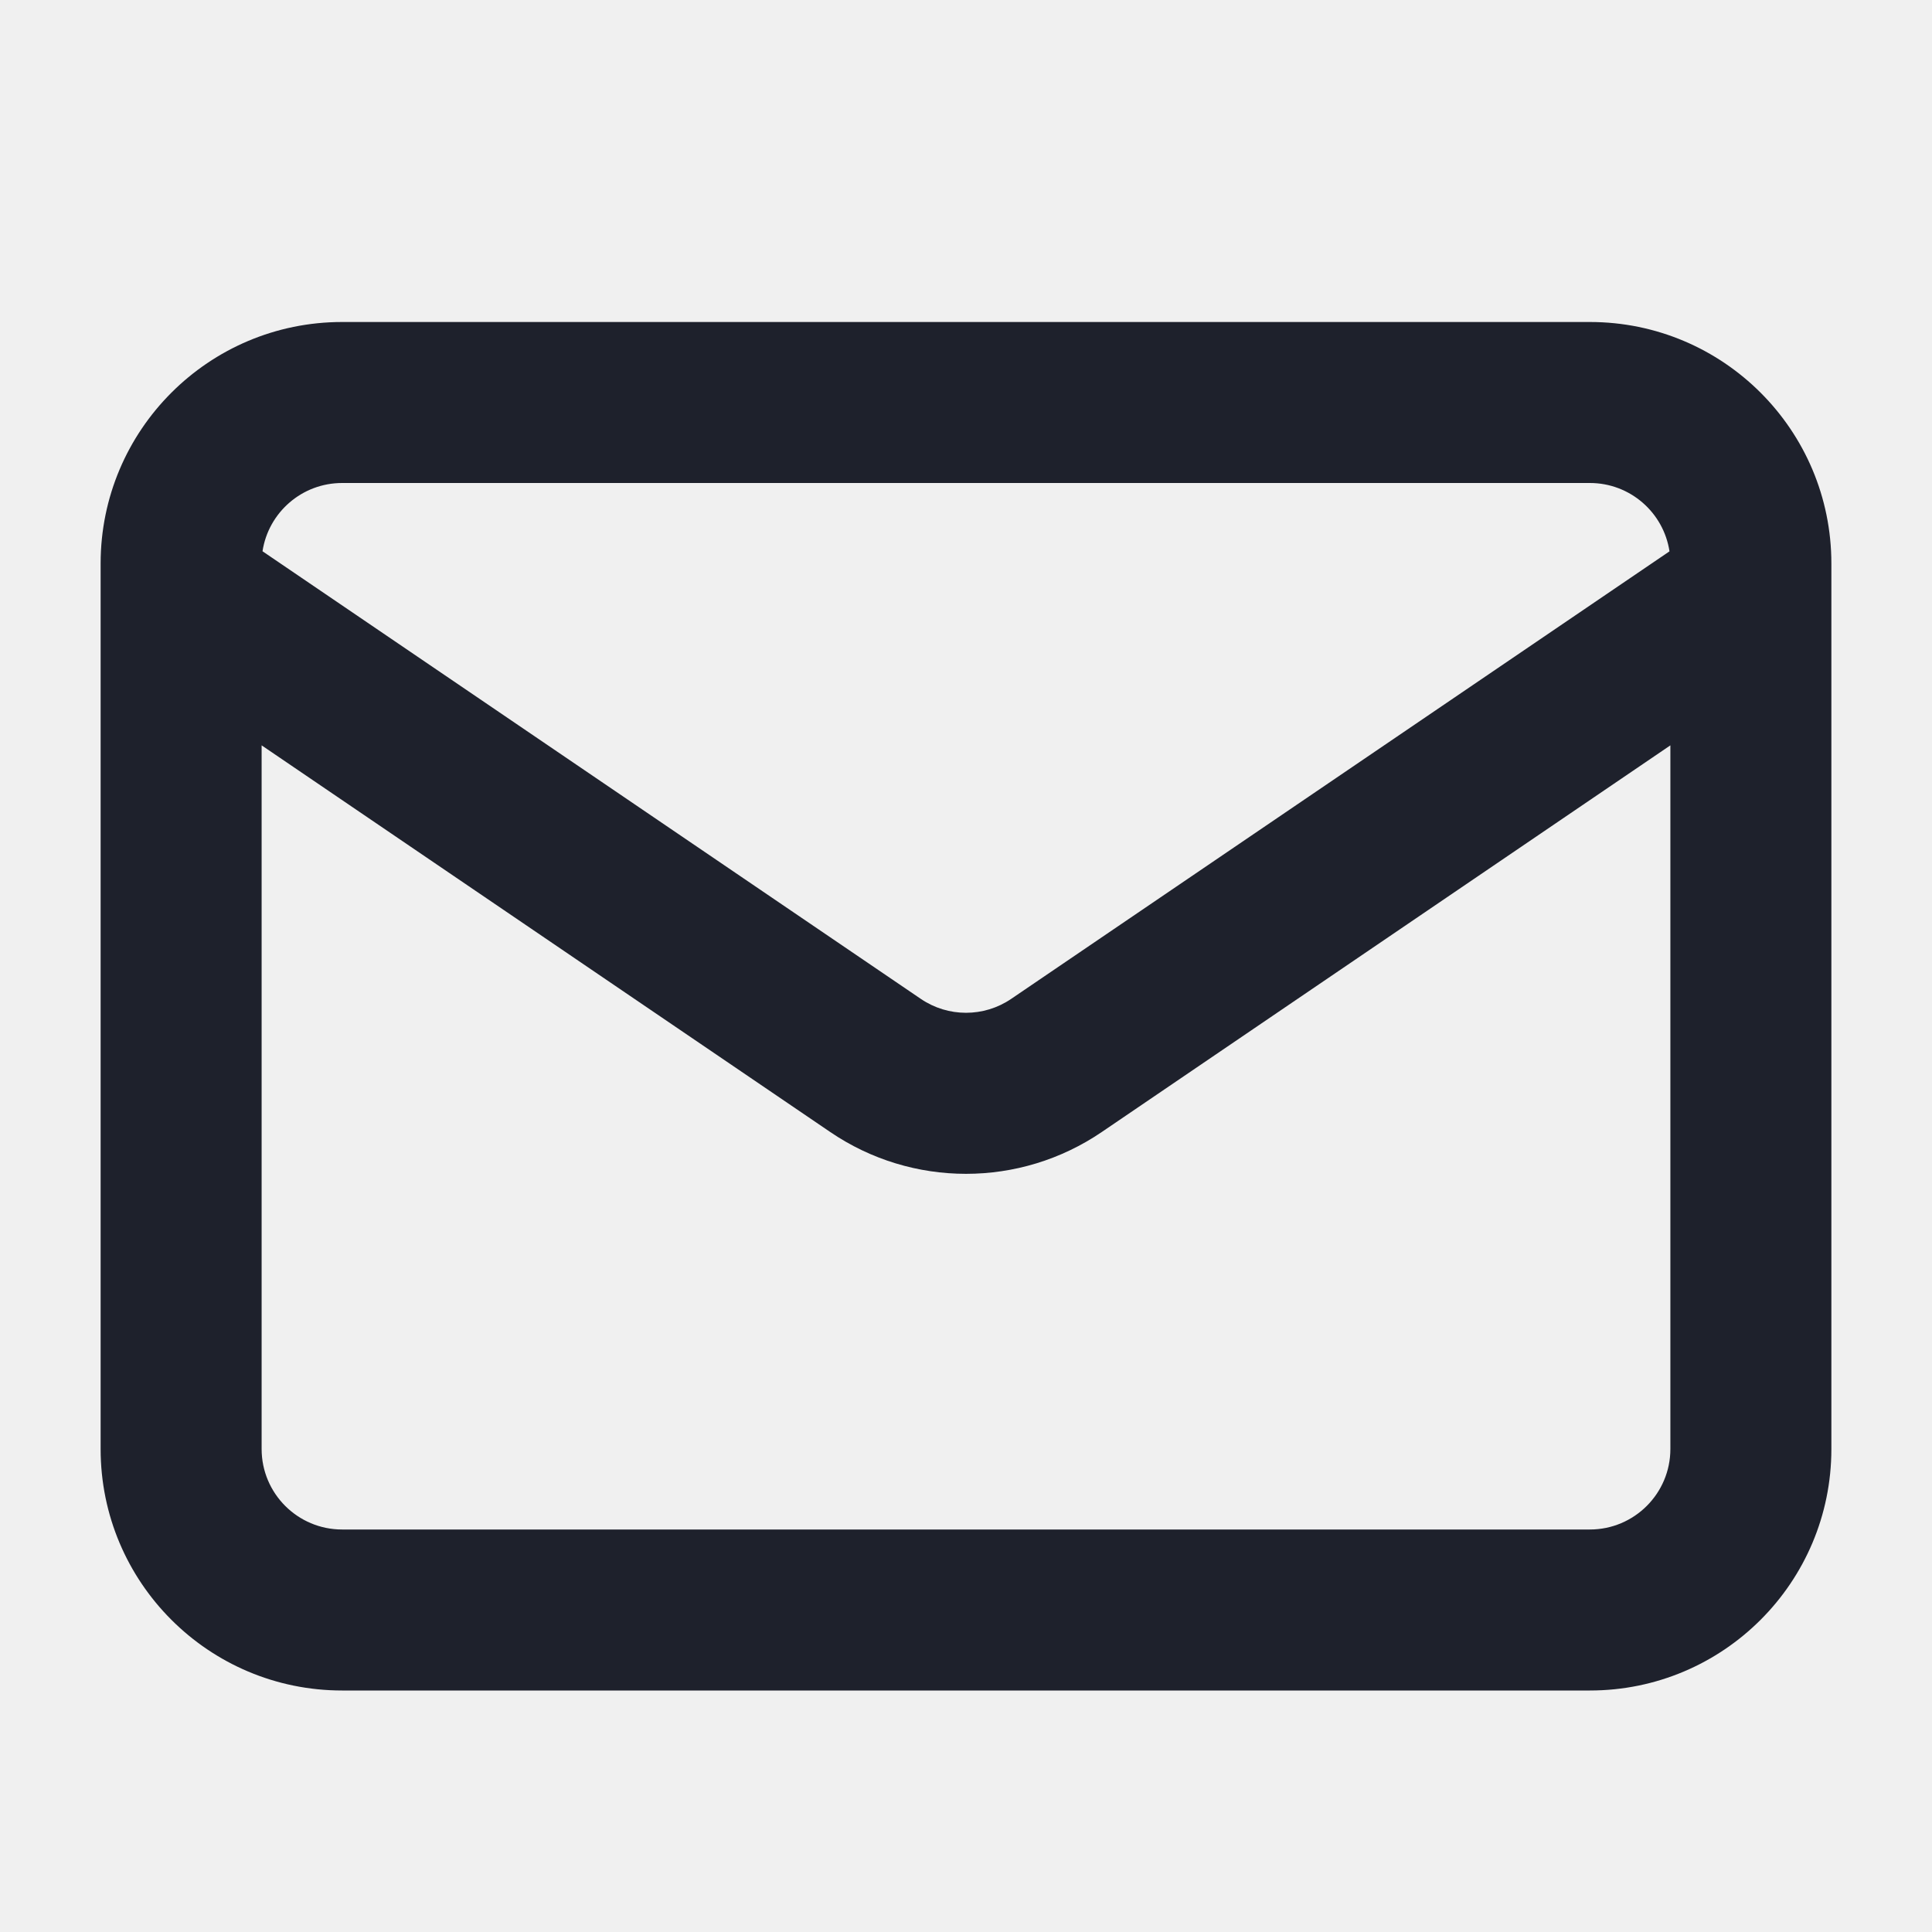
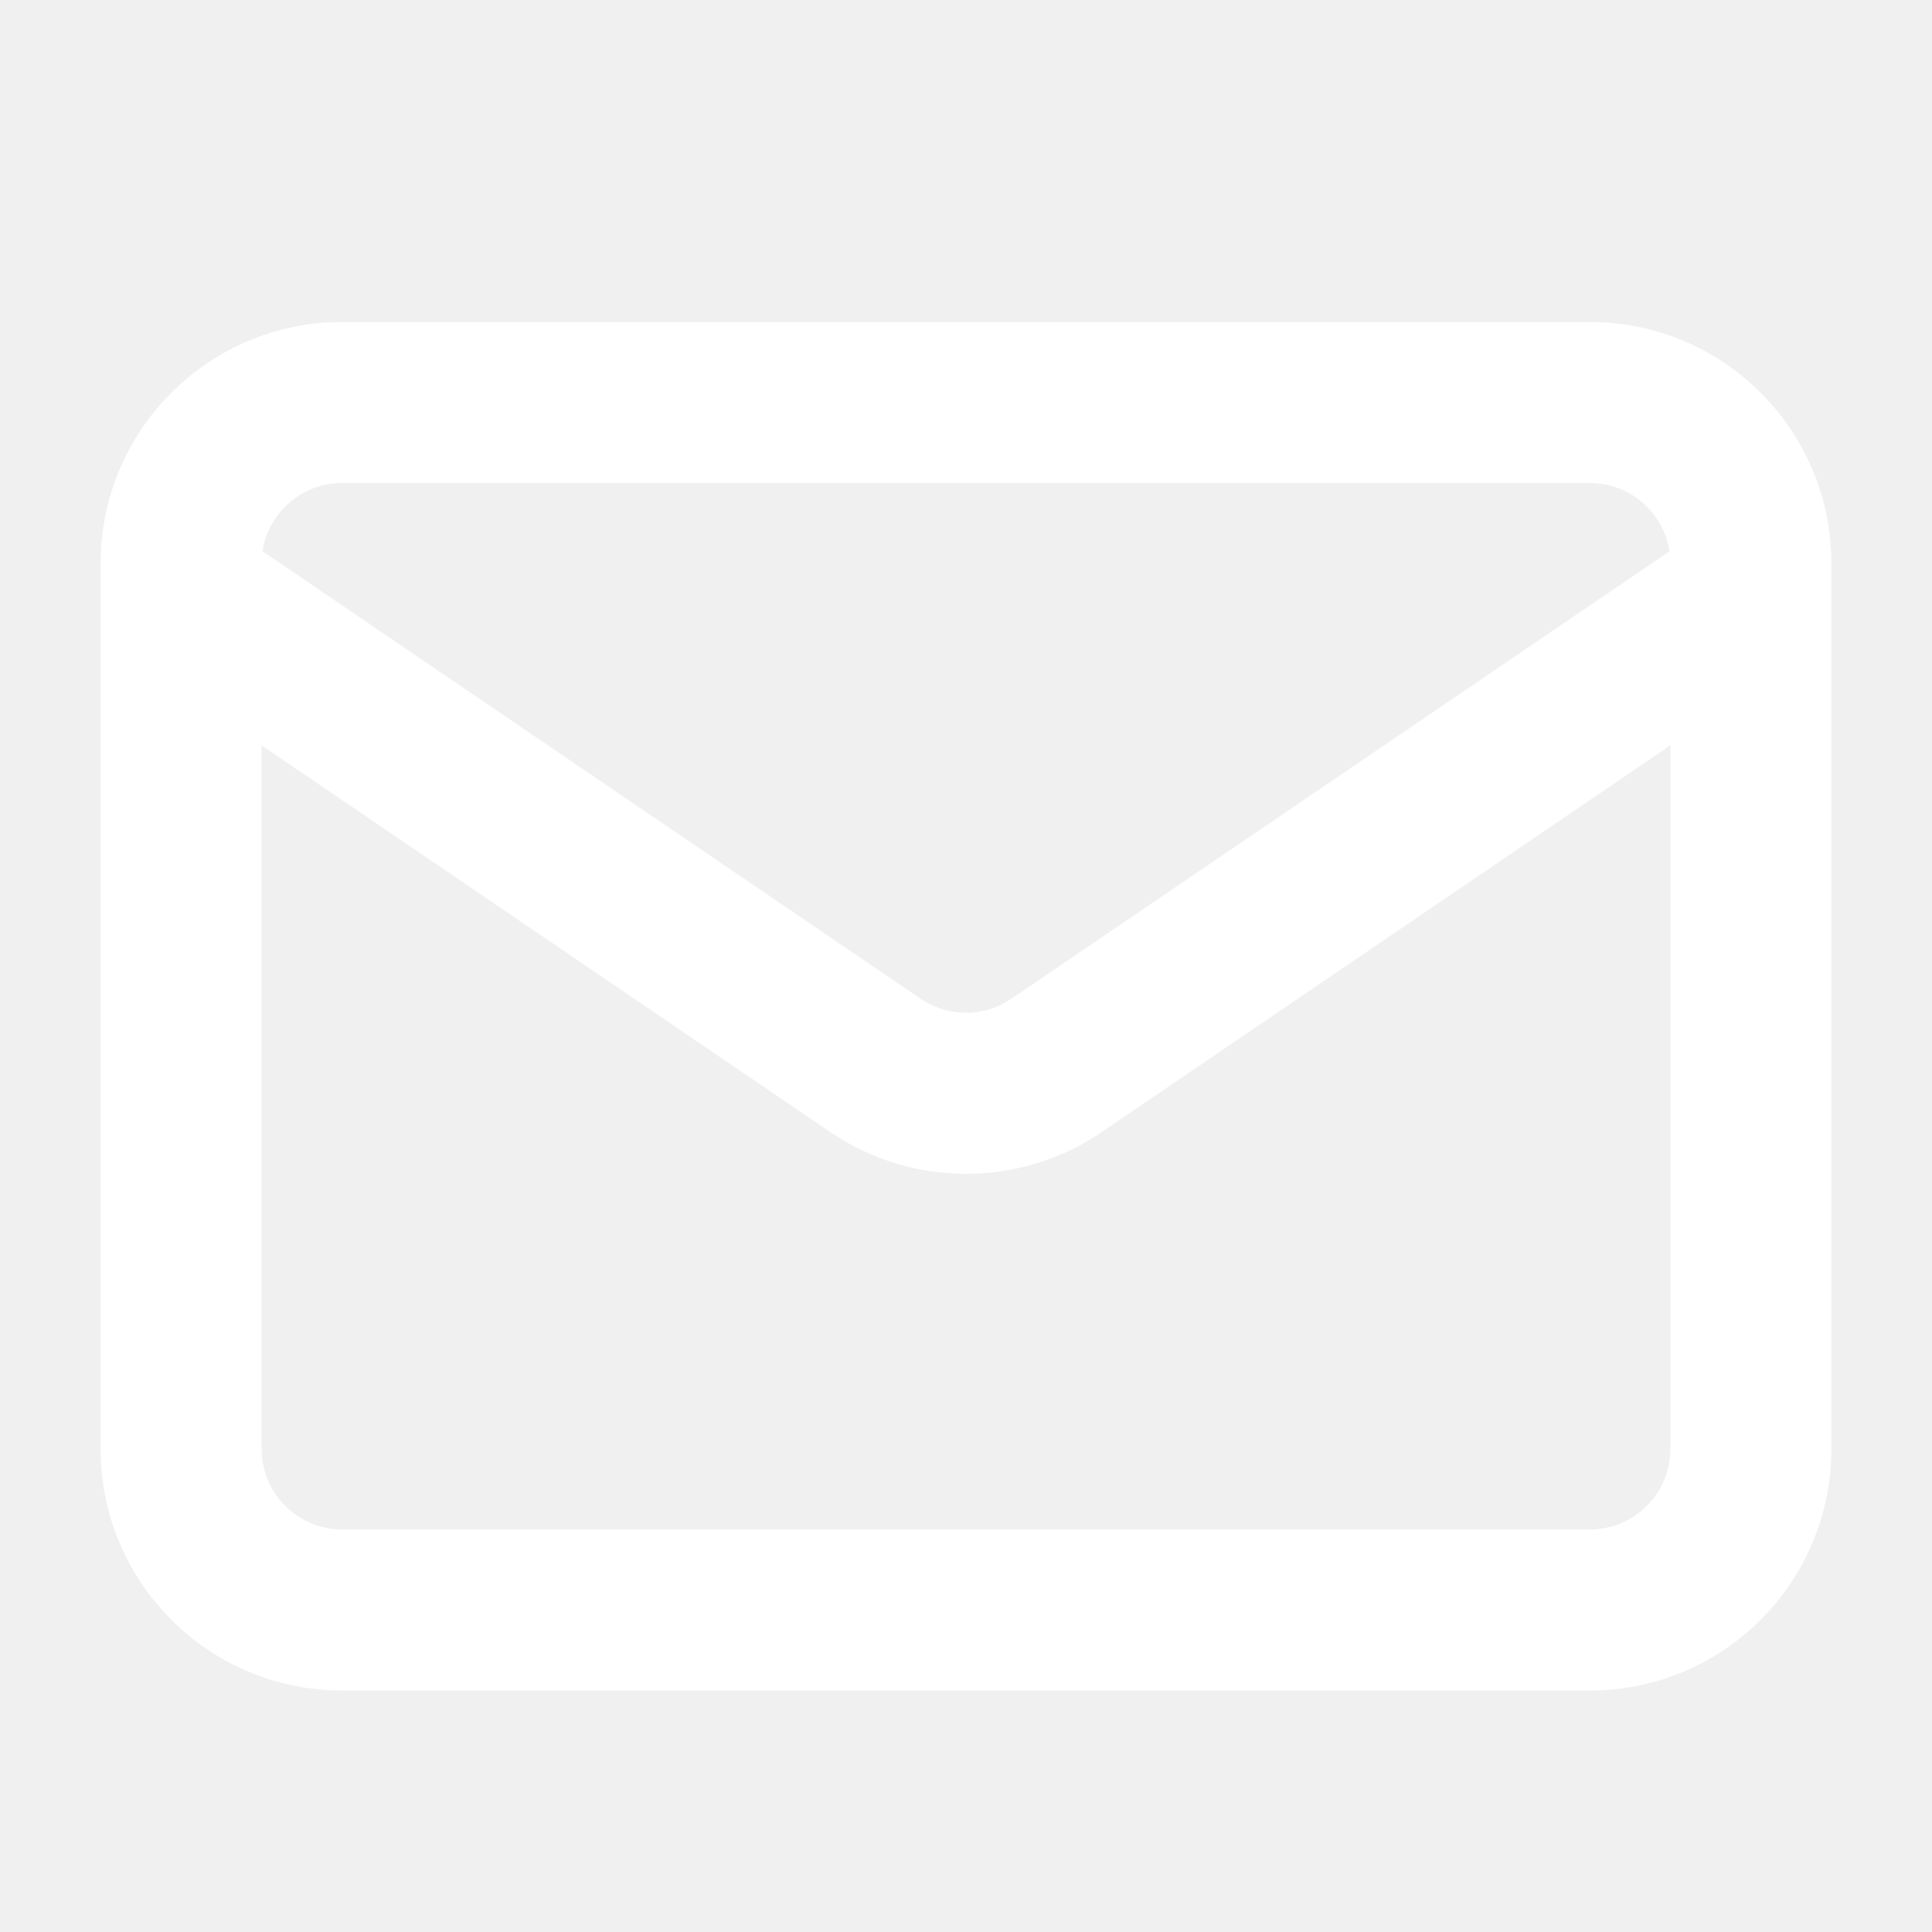
<svg xmlns="http://www.w3.org/2000/svg" width="24" height="24" viewBox="0 0 24 24" fill="none">
-   <path fill-rule="evenodd" clip-rule="evenodd" d="M22.75 18V7C22.75 5.343 21.407 4 19.75 4L4.25 4C2.593 4 1.25 5.343 1.25 7V18C1.25 19.657 2.593 21 4.25 21L19.75 21C21.407 21 22.75 19.657 22.75 18ZM20.75 9.259V18C20.75 18.552 20.302 19 19.75 19L4.25 19C3.698 19 3.25 18.552 3.25 18L3.25 9.259L10.313 14.062C11.331 14.755 12.669 14.755 13.687 14.062L20.75 9.259ZM20.739 6.849C20.666 6.368 20.251 6 19.75 6L4.25 6C3.749 6 3.334 6.368 3.261 6.848L11.438 12.408C11.777 12.639 12.223 12.639 12.562 12.408L20.739 6.849Z" fill="#1E212C" />
+   <path fill-rule="evenodd" clip-rule="evenodd" d="M22.75 18V7C22.75 5.343 21.407 4 19.75 4L4.25 4C2.593 4 1.25 5.343 1.25 7V18C1.25 19.657 2.593 21 4.25 21L19.75 21C21.407 21 22.75 19.657 22.75 18ZM20.75 9.259V18C20.75 18.552 20.302 19 19.75 19L4.25 19C3.698 19 3.25 18.552 3.25 18L3.25 9.259L10.313 14.062C11.331 14.755 12.669 14.755 13.687 14.062L20.75 9.259ZM20.739 6.849C20.666 6.368 20.251 6 19.75 6L4.25 6C3.749 6 3.334 6.368 3.261 6.848L11.438 12.408C11.777 12.639 12.223 12.639 12.562 12.408L20.739 6.849Z" fill="#ffffff" />
</svg>
